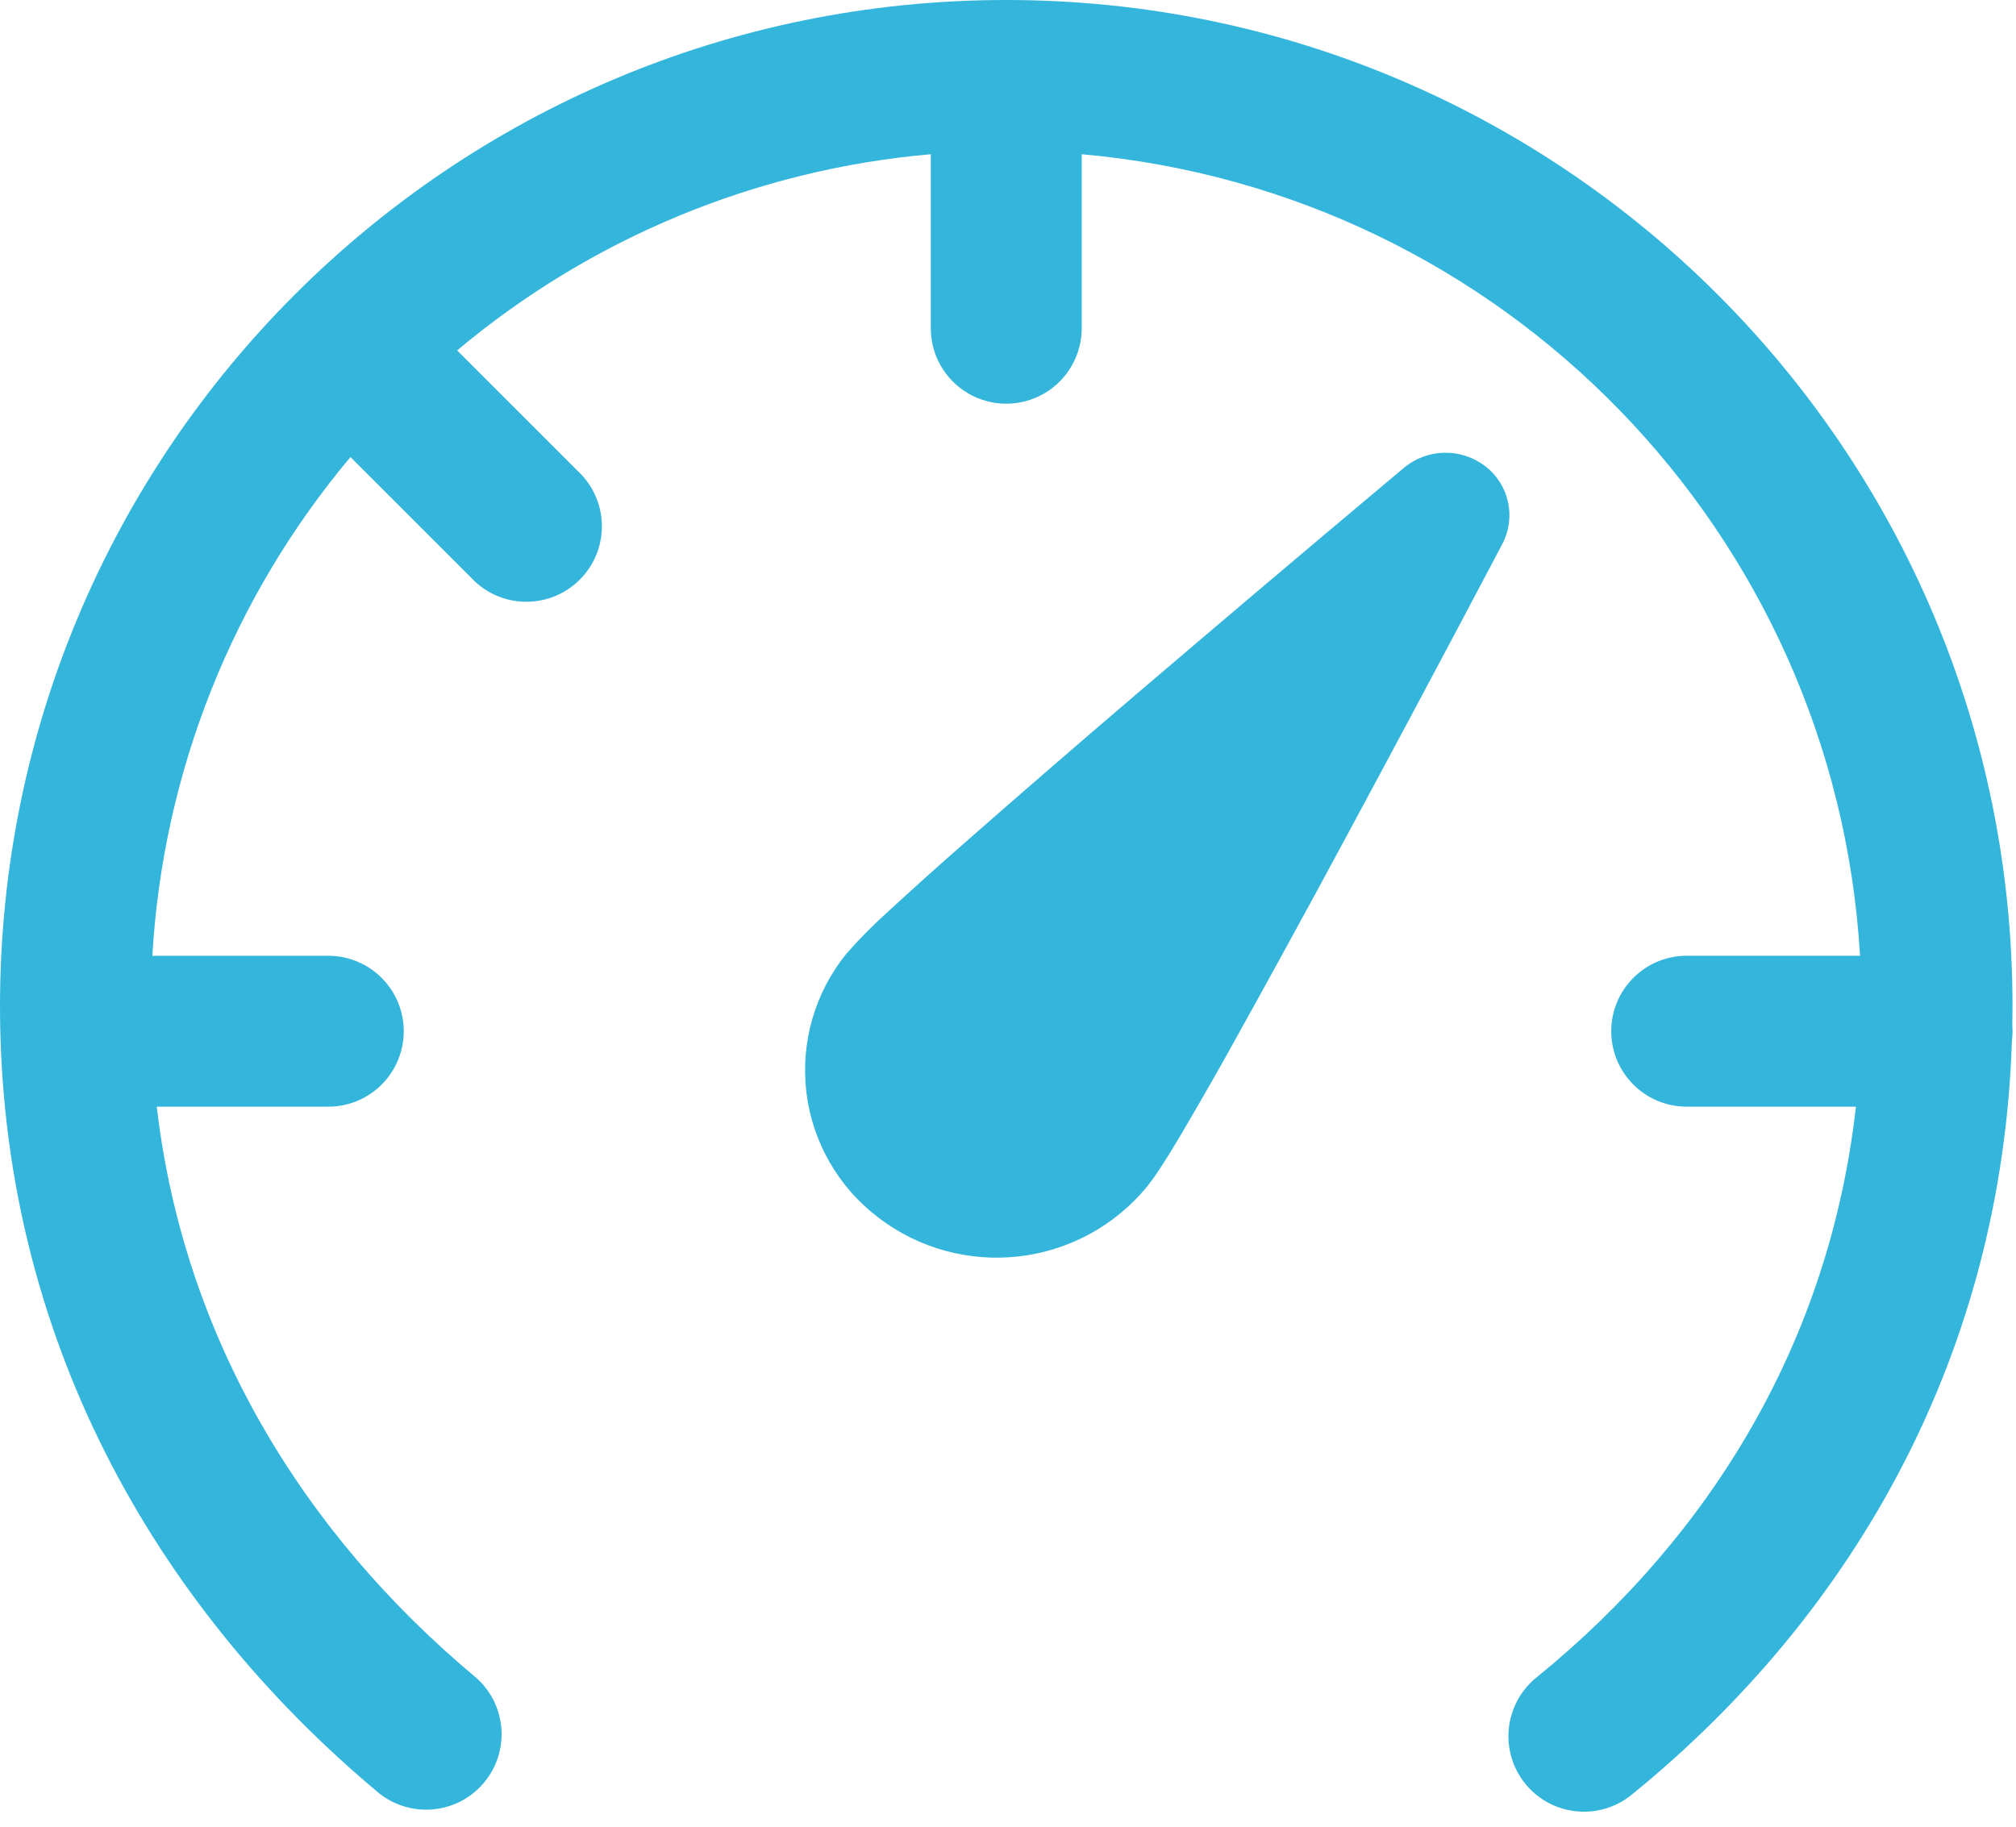
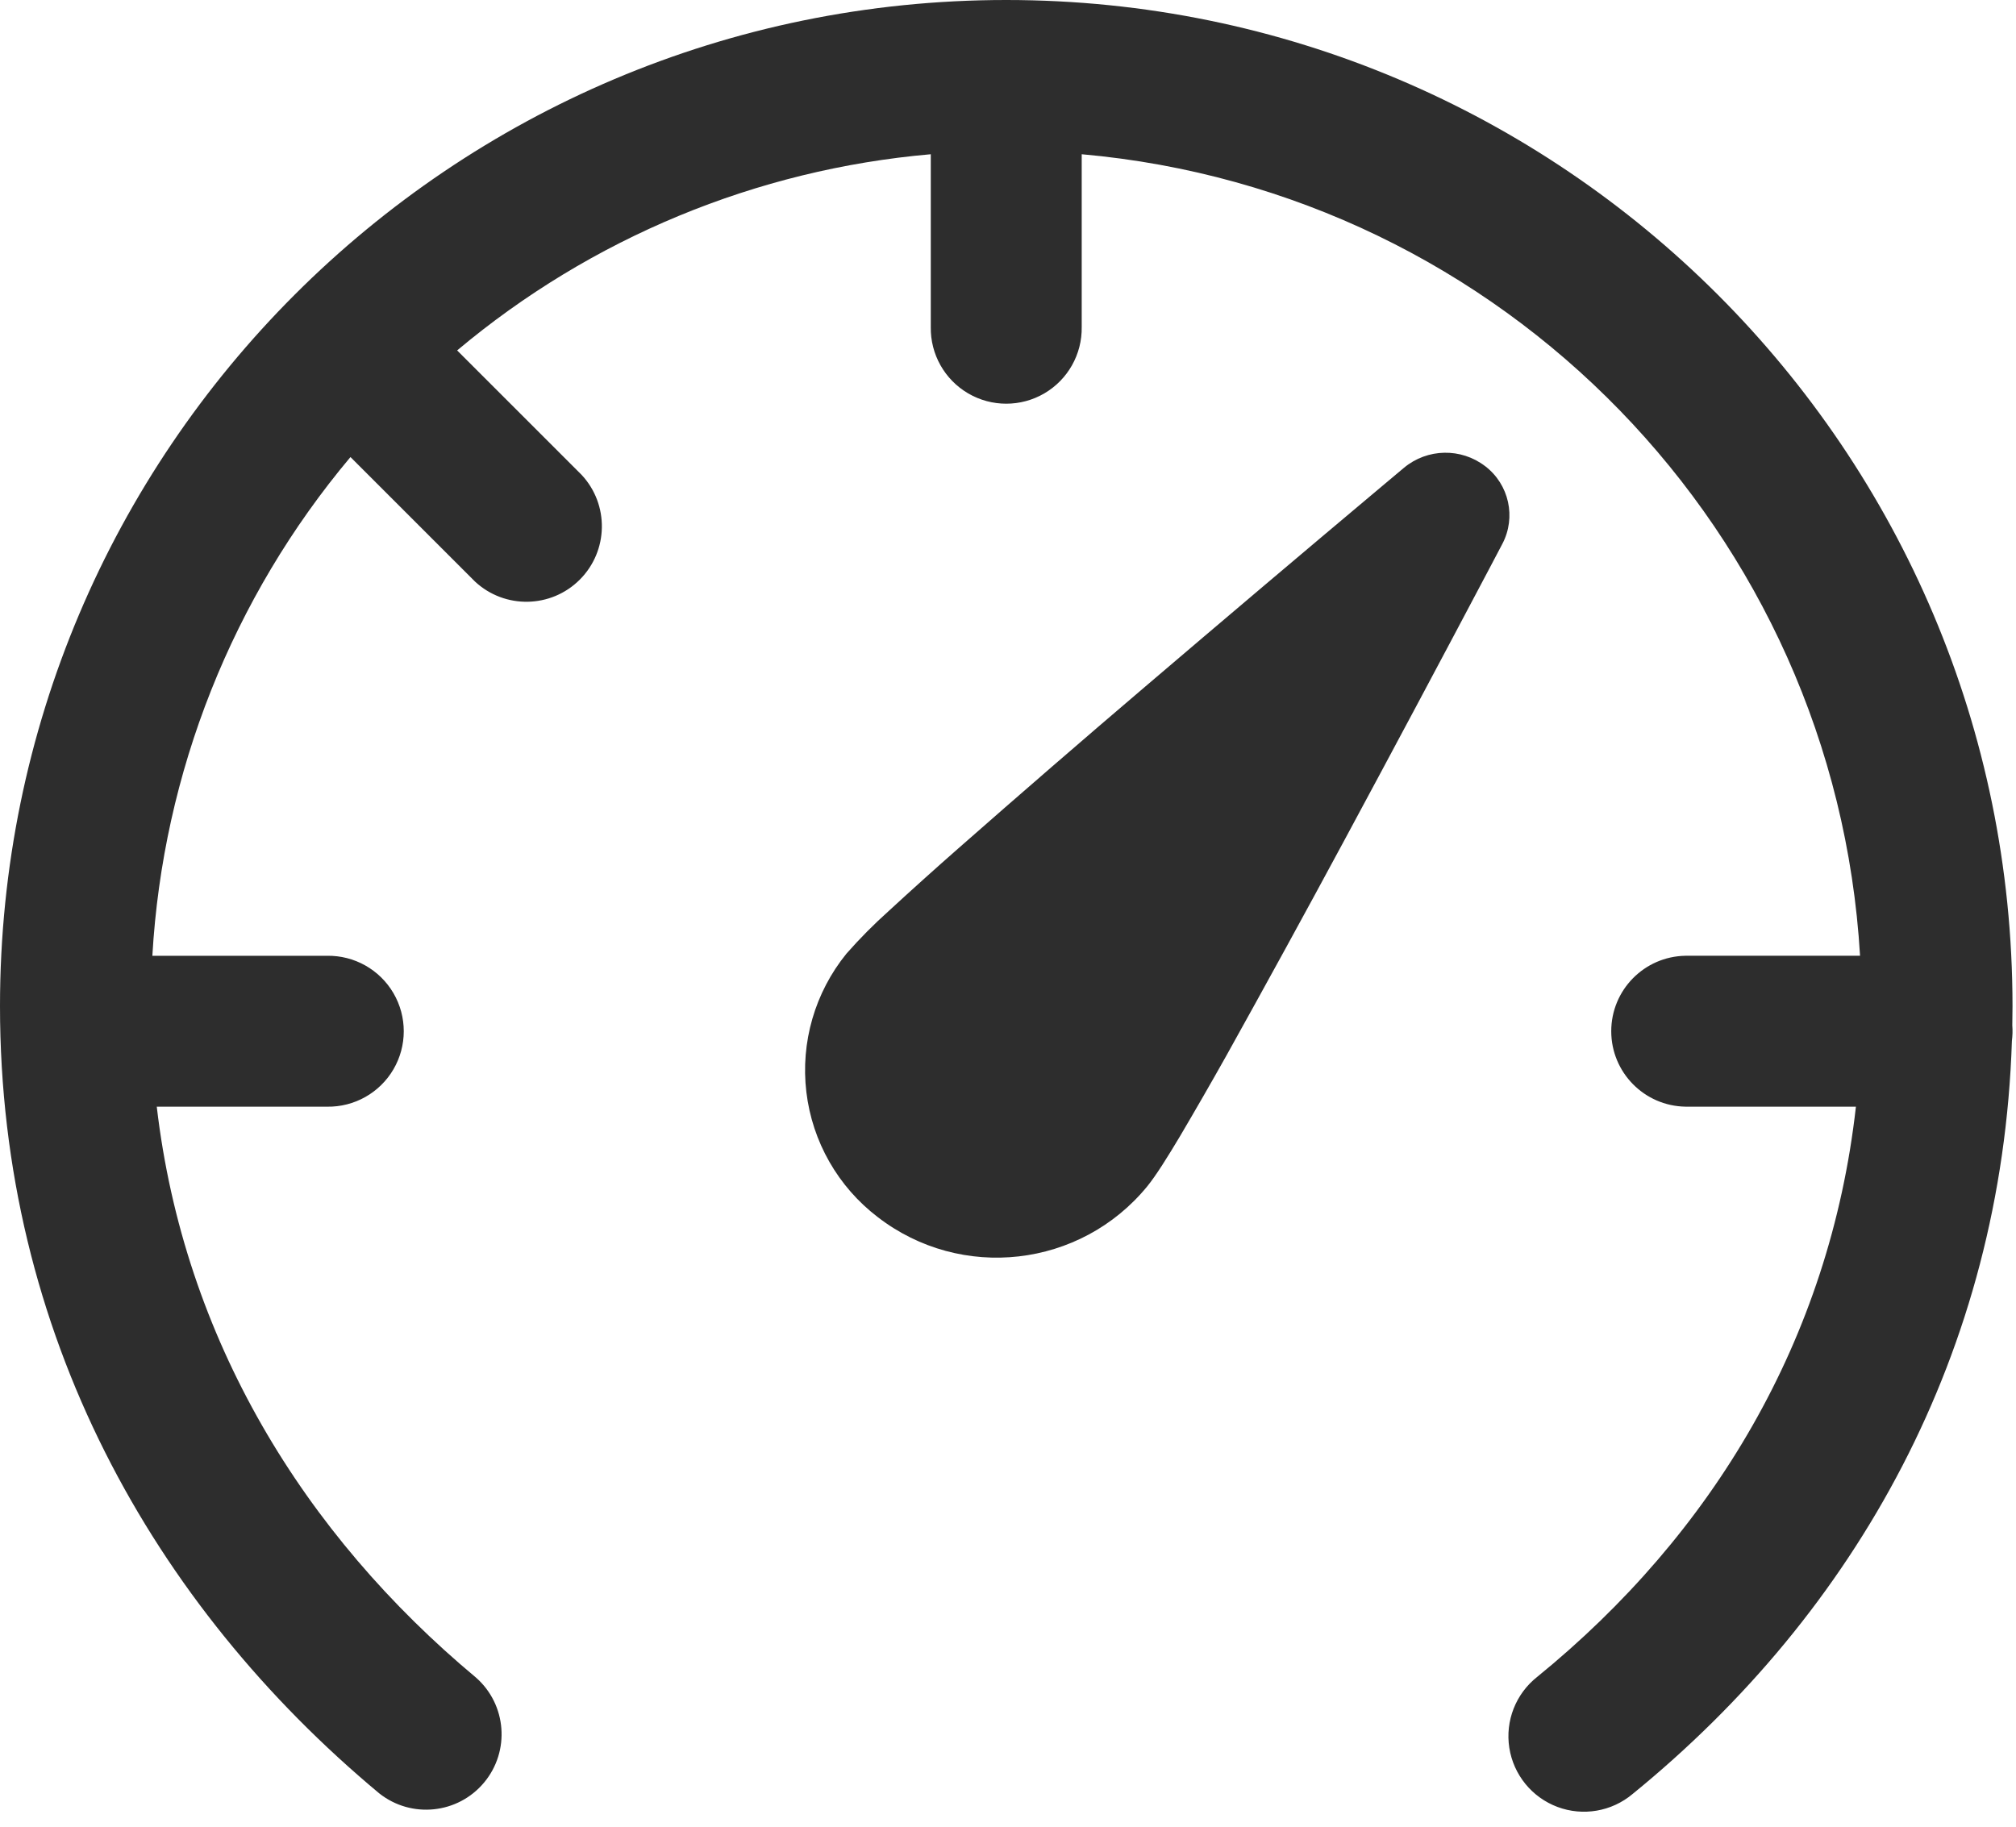
<svg xmlns="http://www.w3.org/2000/svg" width="96" height="87" fill="none">
-   <path d="M21.768 16.69a40.547 40.547 0 0122.555-9.344v8.227a3.594 3.594 0 107.187 0V7.346A40.739 40.739 0 0188.574 45.52H80.26a3.594 3.594 0 000 7.187h8.117c-1.245 11.079-6.818 20.355-15.18 27.16a3.597 3.597 0 104.543 5.577c10.666-8.687 17.585-21.055 18.065-35.866.031-.248.038-.498.019-.747l.01-.915C95.833 21.452 74.38 0 47.916 0S0 21.452 0 47.917c0 15.582 7.298 28.53 18.065 37.5a3.594 3.594 0 004.6-5.52c-8.194-6.834-13.91-16.134-15.2-27.189h8.108a3.594 3.594 0 100-7.187H7.255a40.564 40.564 0 019.434-23.753l5.928 5.928a3.594 3.594 0 005.079-5.08l-5.928-5.927zm48.957 5.515a3.095 3.095 0 00-3.867.072l-1.044.876a1902.308 1902.308 0 00-11.266 9.536 758.862 758.862 0 00-8.927 7.729 189.145 189.145 0 00-3.301 2.97 23.966 23.966 0 00-2.013 2.032 8.802 8.802 0 001.495 12.55 9.267 9.267 0 0012.828-1.467c.421-.517.982-1.418 1.557-2.381a207.18 207.18 0 002.2-3.824 845.64 845.64 0 005.63-10.278 1782.16 1782.16 0 006.895-12.923l.628-1.193a2.937 2.937 0 00-.815-3.7z" fill="#34B6DC" />
+   <path d="M21.768 16.69a40.547 40.547 0 0122.555-9.344v8.227a3.594 3.594 0 107.187 0V7.346A40.739 40.739 0 0188.574 45.52H80.26a3.594 3.594 0 000 7.187h8.117c-1.245 11.079-6.818 20.355-15.18 27.16a3.597 3.597 0 104.543 5.577c10.666-8.687 17.585-21.055 18.065-35.866.031-.248.038-.498.019-.747l.01-.915C95.833 21.452 74.38 0 47.916 0S0 21.452 0 47.917c0 15.582 7.298 28.53 18.065 37.5a3.594 3.594 0 004.6-5.52c-8.194-6.834-13.91-16.134-15.2-27.189h8.108a3.594 3.594 0 100-7.187H7.255a40.564 40.564 0 019.434-23.753l5.928 5.928a3.594 3.594 0 005.079-5.08l-5.928-5.927zm48.957 5.515a3.095 3.095 0 00-3.867.072l-1.044.876a1902.308 1902.308 0 00-11.266 9.536 758.862 758.862 0 00-8.927 7.729 189.145 189.145 0 00-3.301 2.97 23.966 23.966 0 00-2.013 2.032 8.802 8.802 0 001.495 12.55 9.267 9.267 0 0012.828-1.467c.421-.517.982-1.418 1.557-2.381a207.18 207.18 0 002.2-3.824 845.64 845.64 0 005.63-10.278 1782.16 1782.16 0 006.895-12.923l.628-1.193a2.937 2.937 0 00-.815-3.7z" fill="#2d2d2d" />
</svg>
